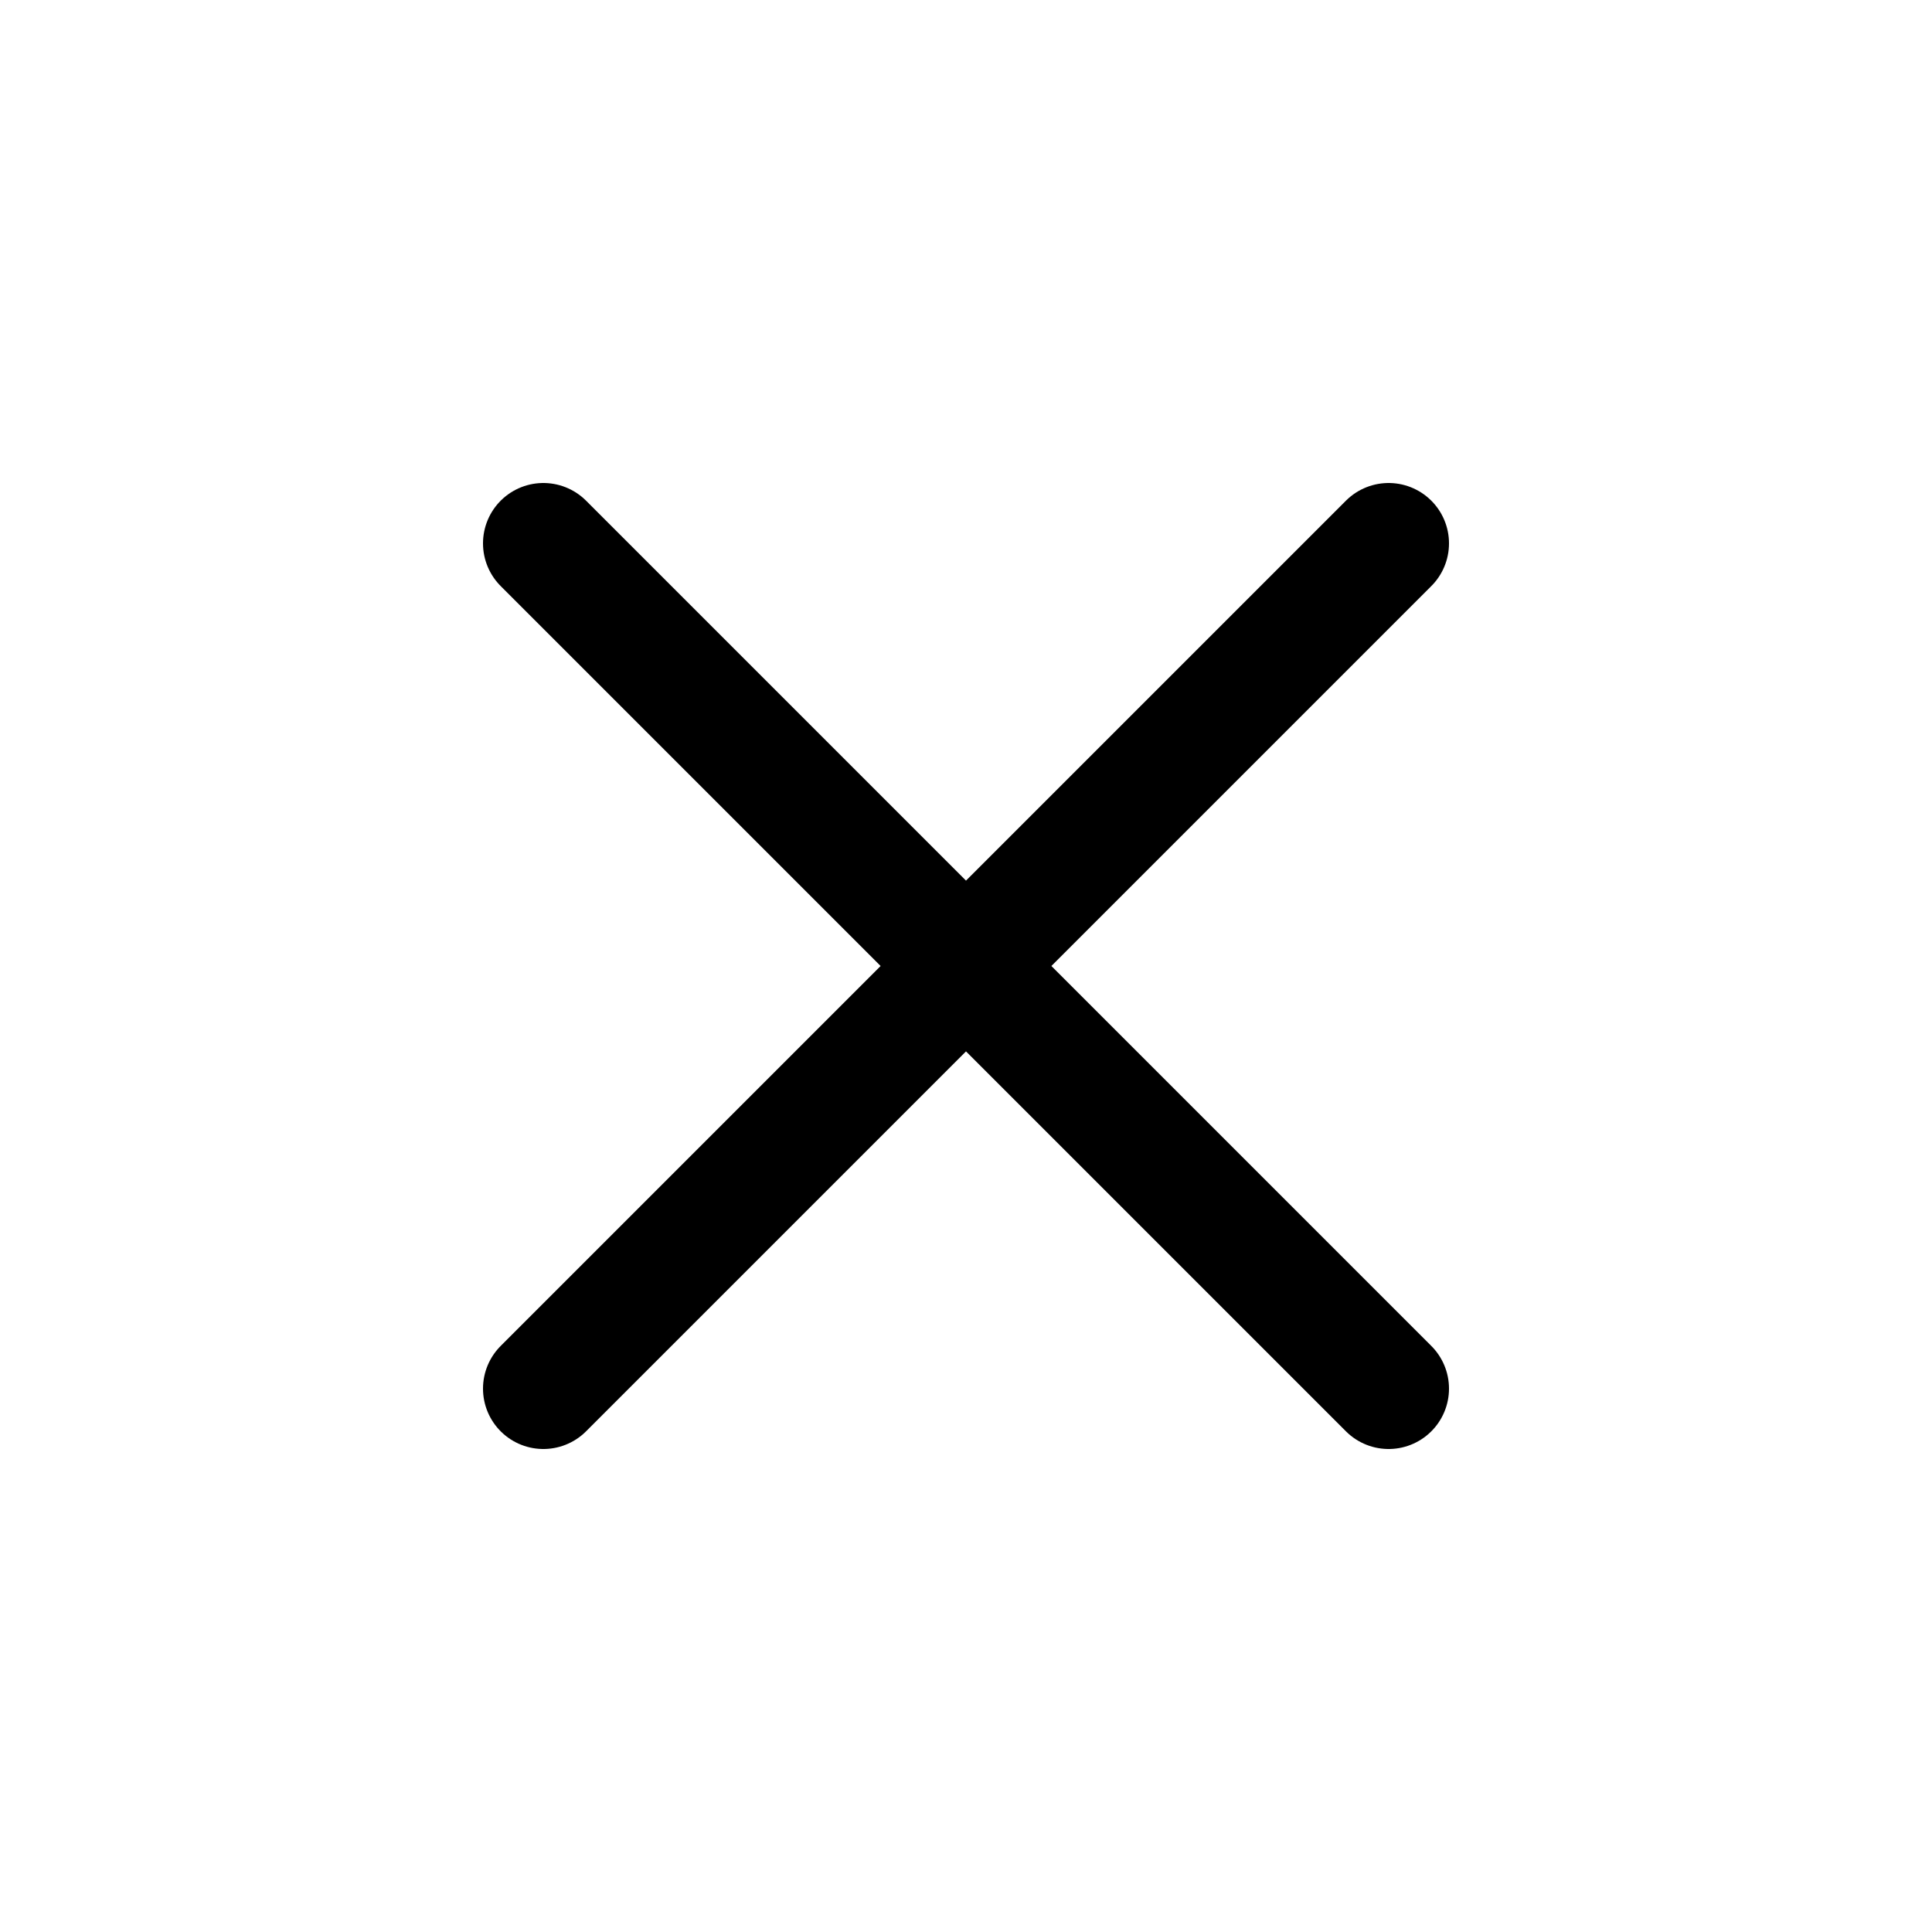
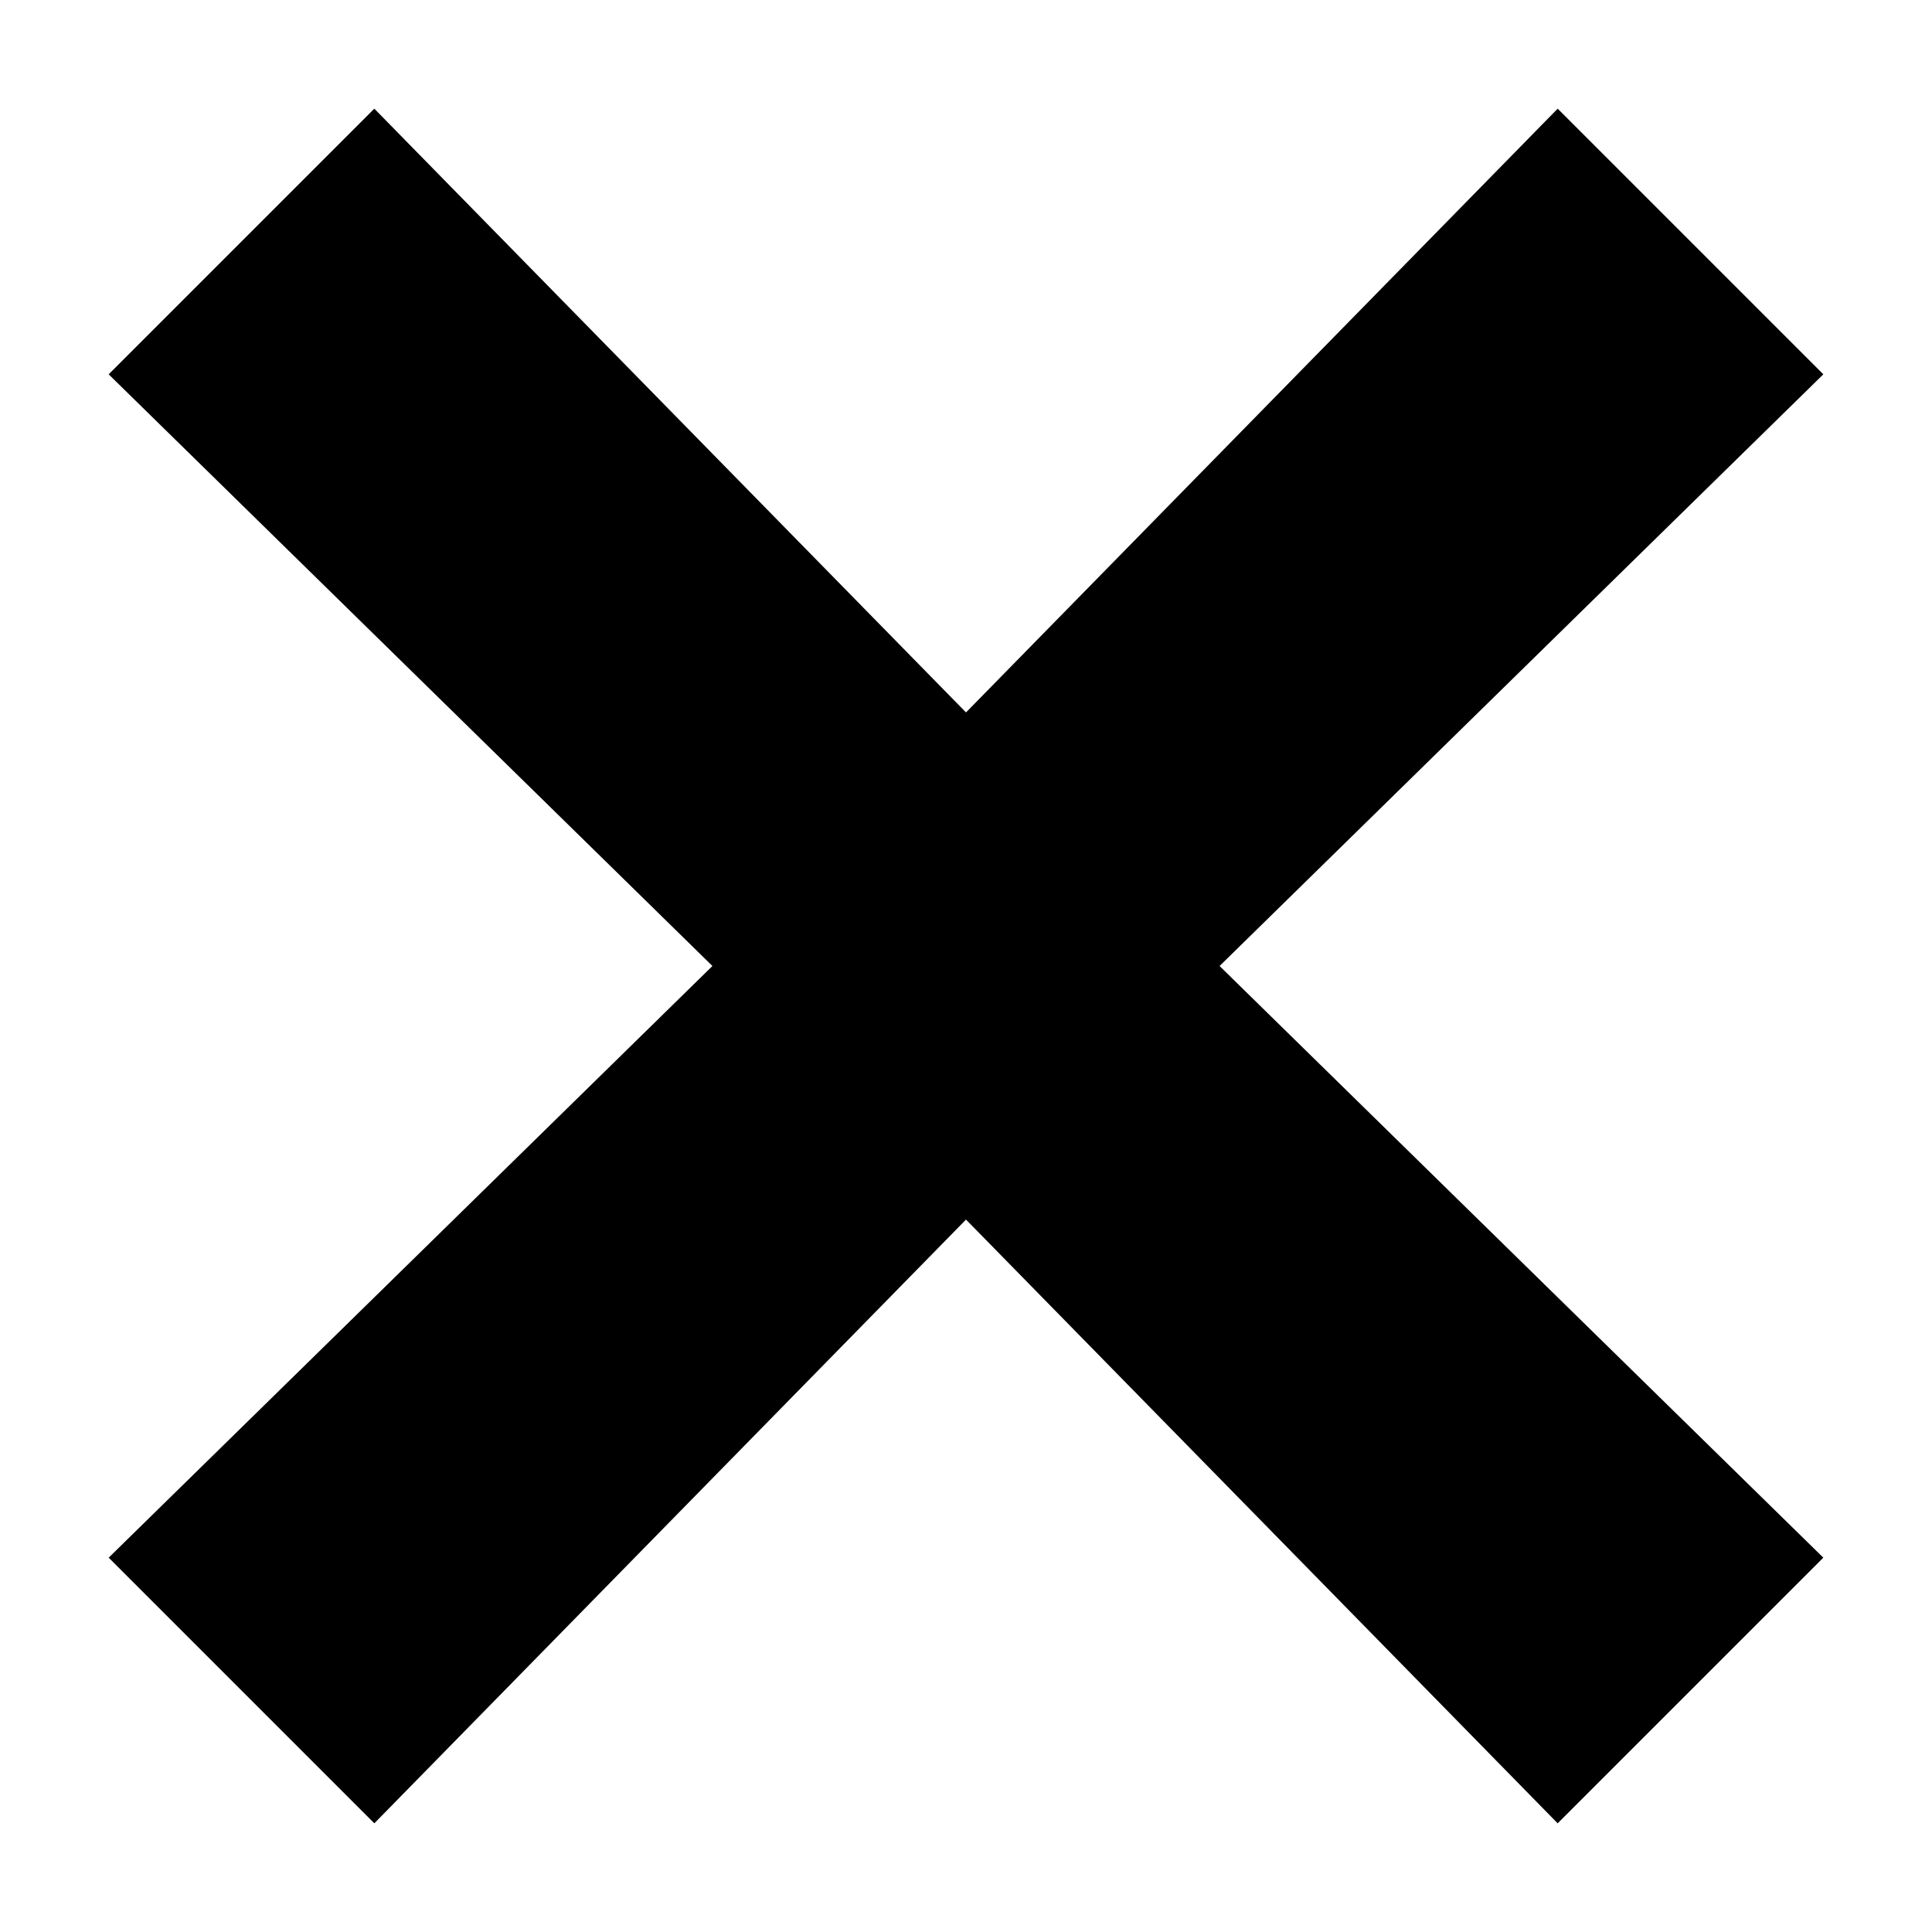
- <svg xmlns="http://www.w3.org/2000/svg" width="32" height="32" viewBox="0 0 32 32">
-   <path fill="none" stroke="currentColor" stroke-linecap="round" stroke-linejoin="round" stroke-width="2" d="M9 23L23 9m0 14L9 9" />
+ <svg xmlns="http://www.w3.org/2000/svg" width="16" height="16" viewBox="0 0 16 16">
+   <path fill="currentColor" d="M15.1 3.1L12.9.9L8 5.9L3.1.9L.9 3.1l5 4.9l-5 4.9l2.2 2.2l4.9-5l4.9 5l2.2-2.2l-5-4.9z" />
</svg>
